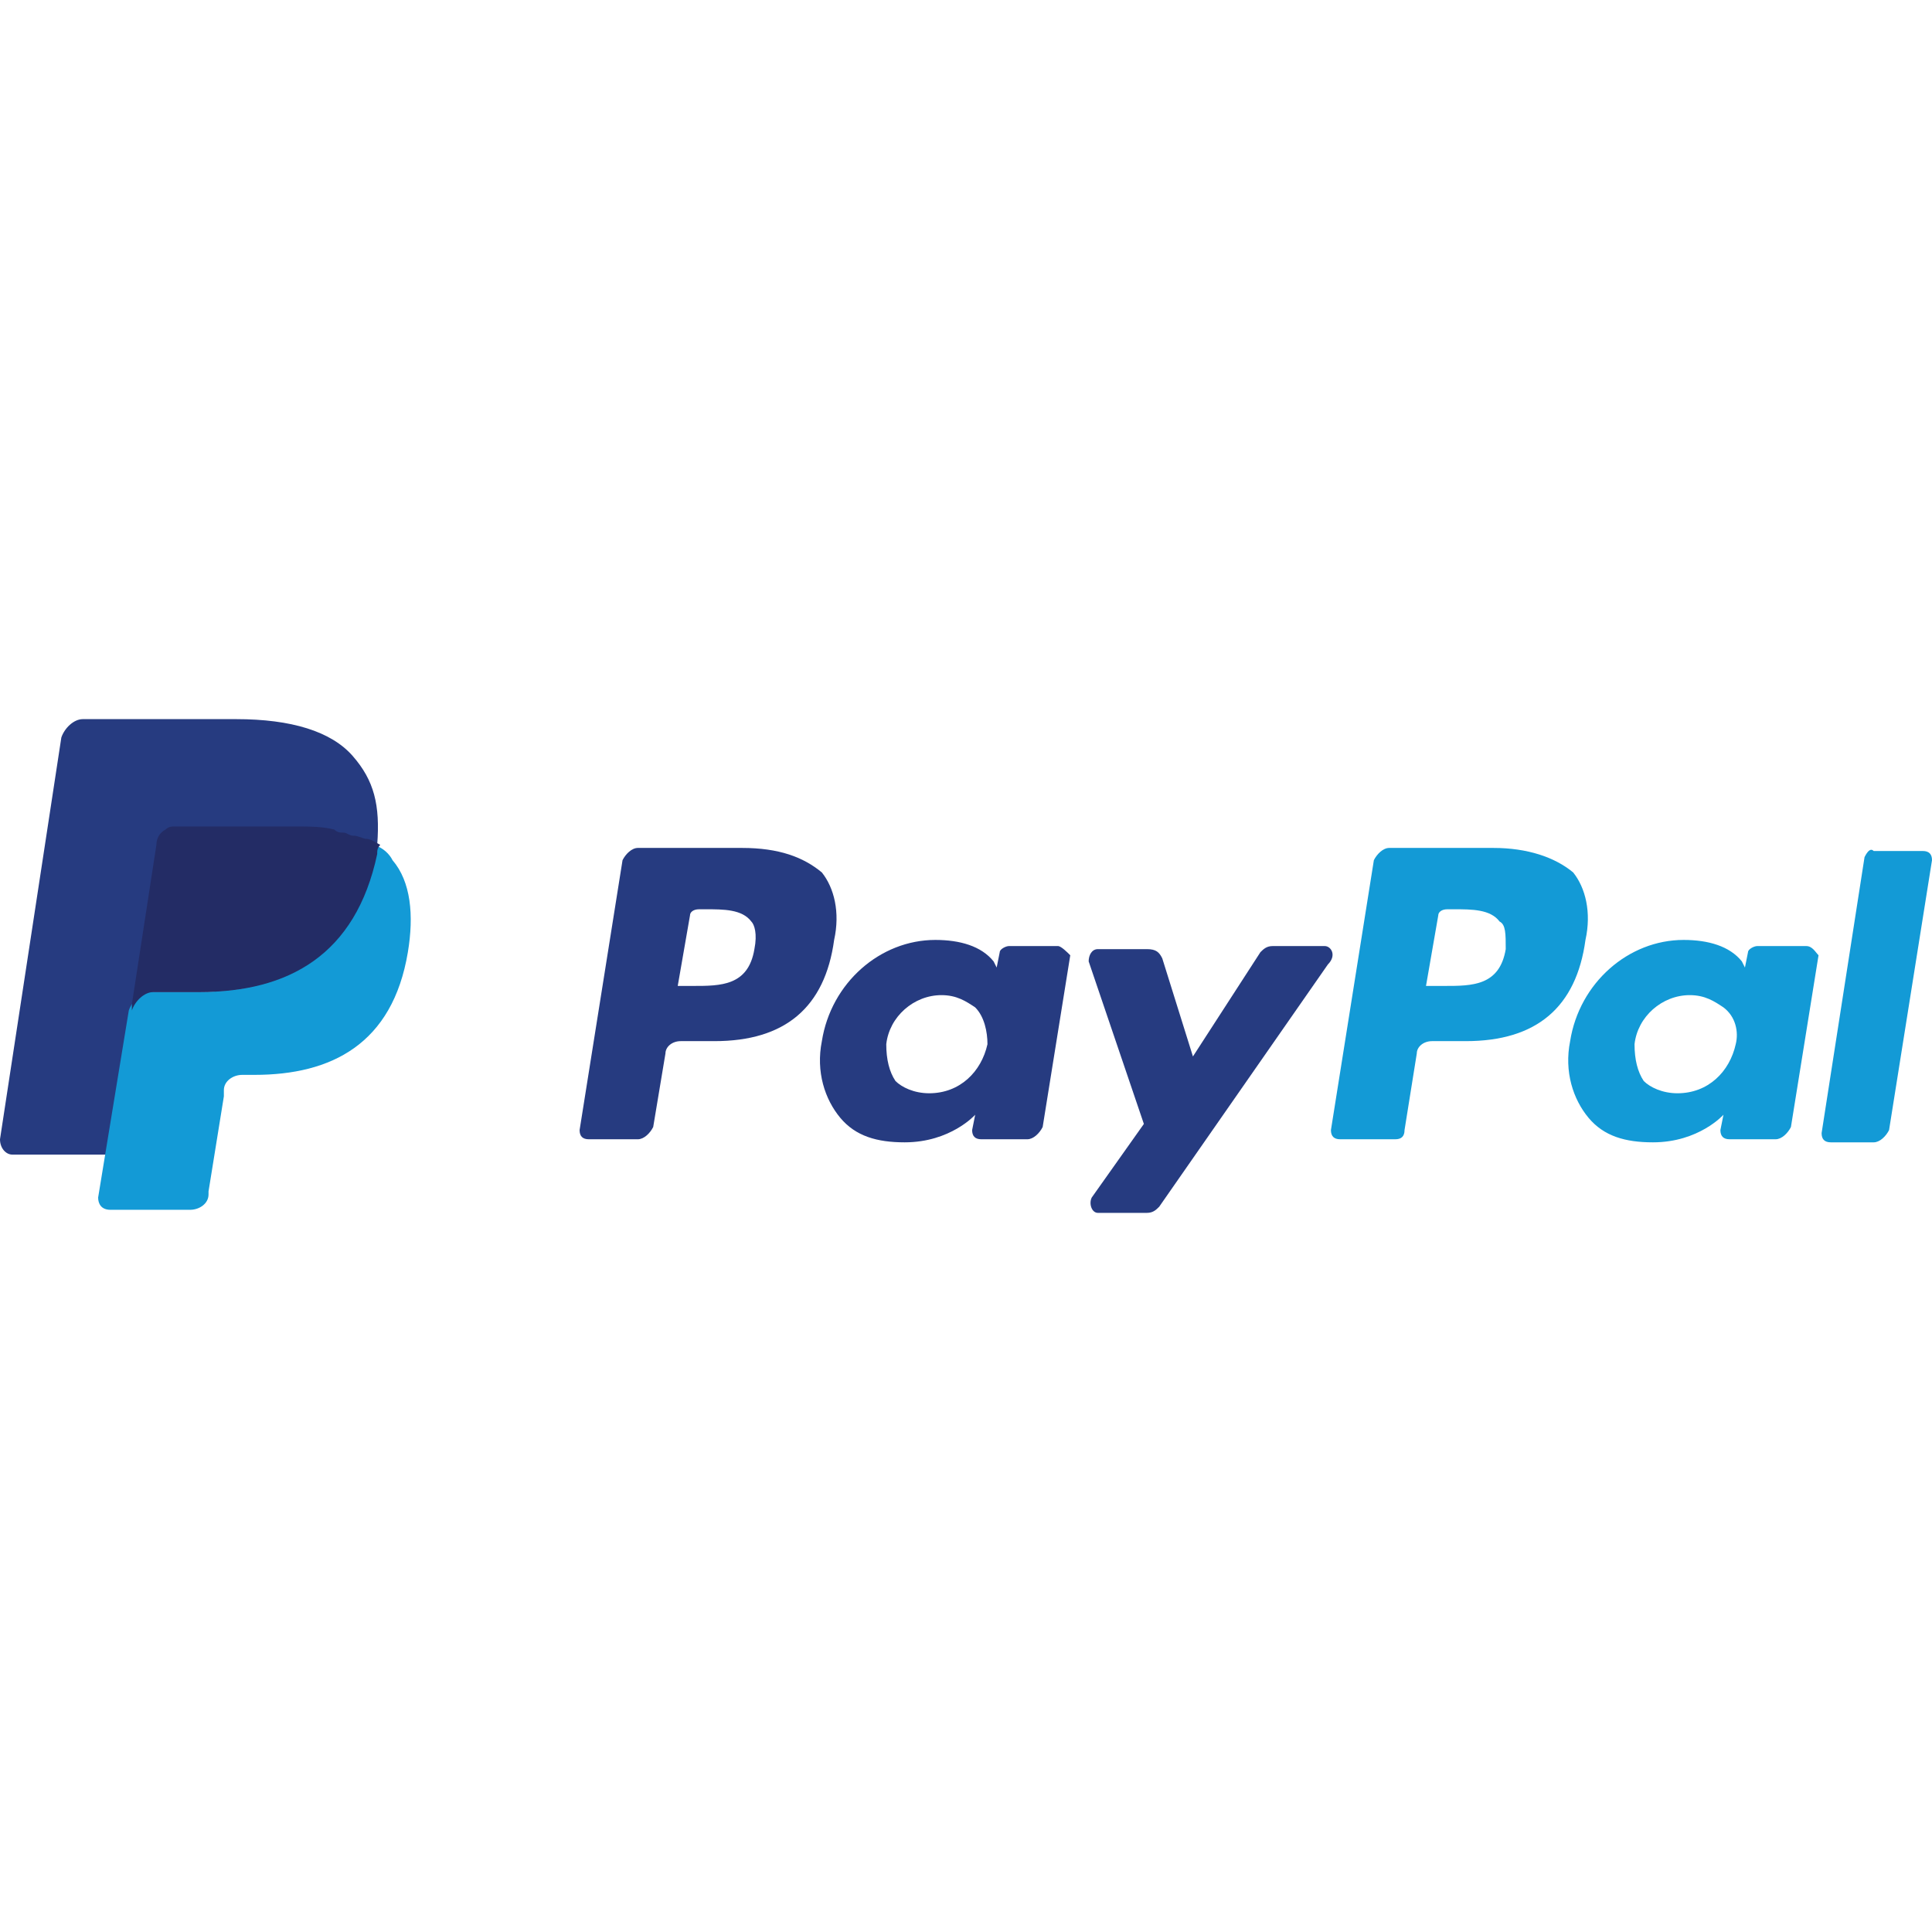
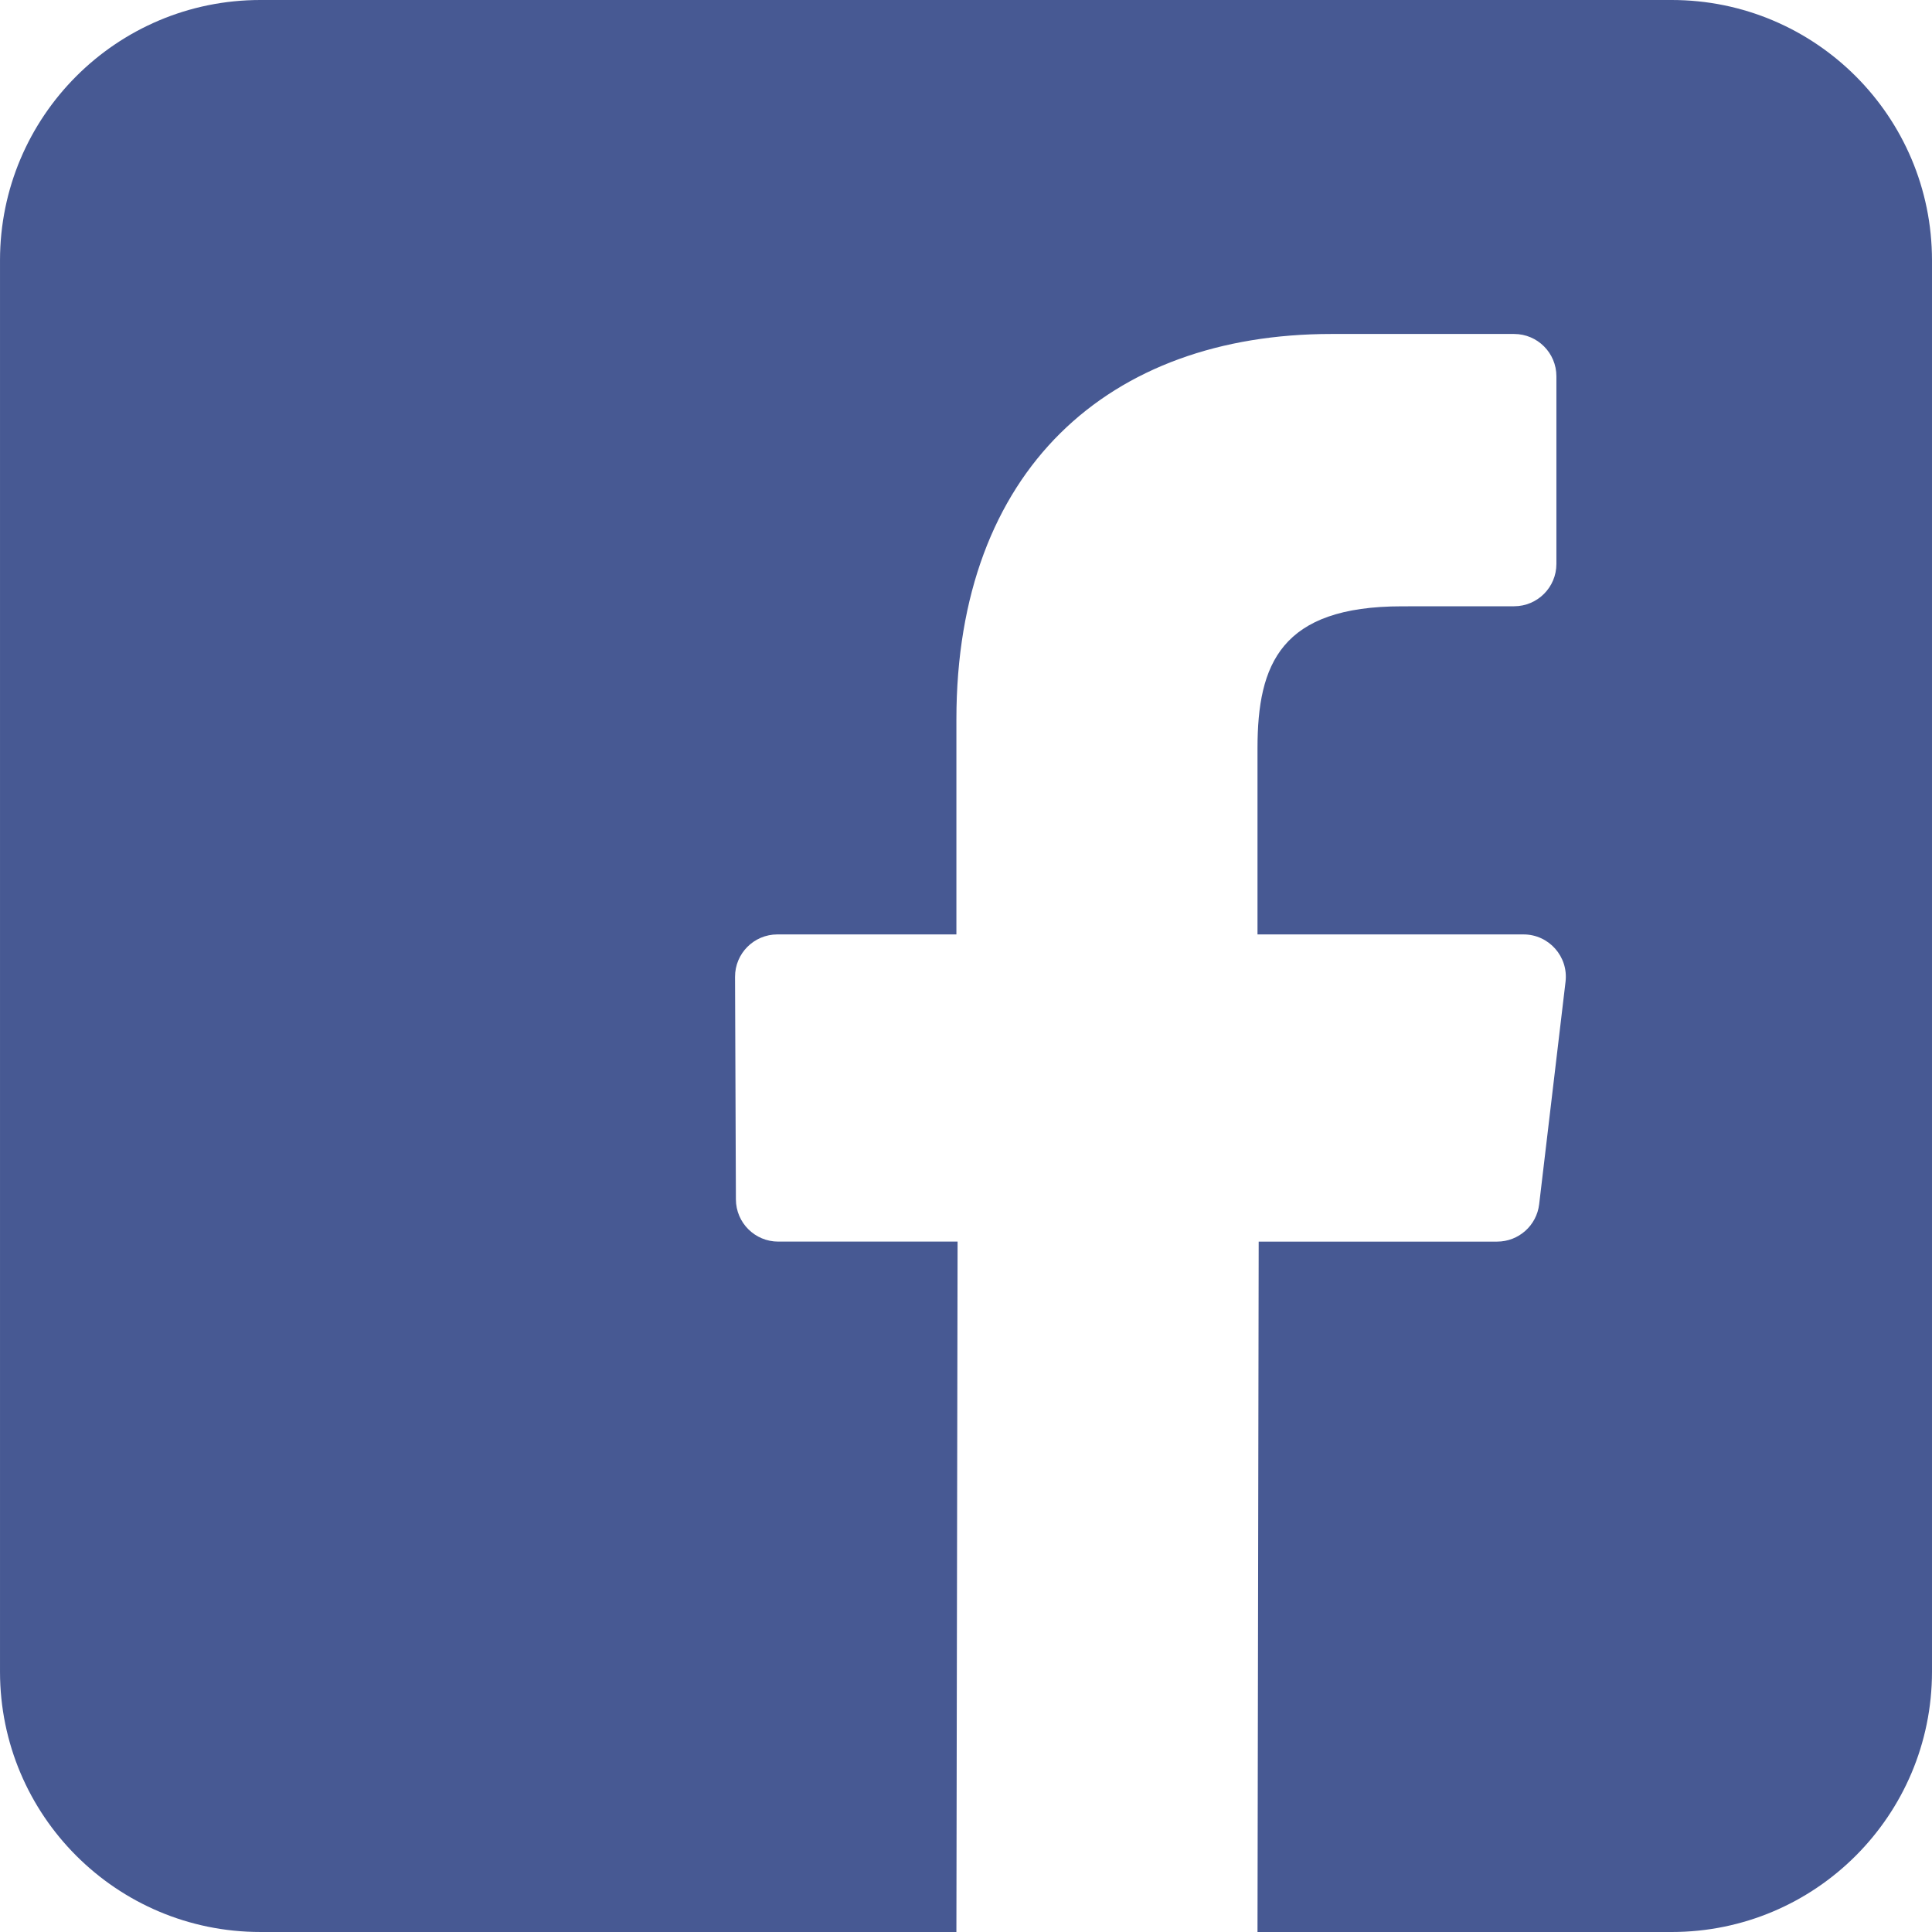
- <svg xmlns="http://www.w3.org/2000/svg" version="1.1" id="Capa_1" x="0px" y="0px" viewBox="0 0 504 504" style="enable-background:new 0 0 504 504;" xml:space="preserve">
-   <path style="fill:#139AD6;" d="M389.6,221.2h-27.2c-1.6,0-3.2,1.6-4,3.2l-11.2,70.4c0,1.6,0.8,2.4,2.4,2.4H364  c1.6,0,2.4-0.8,2.4-2.4l3.2-20c0-1.6,1.6-3.2,4-3.2h8.8c18.4,0,28.8-8.8,31.2-26.4c1.6-7.2,0-13.6-3.2-17.6  C405.6,223.6,398.4,221.2,389.6,221.2 M392.8,247.6c-1.6,9.6-8.8,9.6-16,9.6H372l3.2-18.4c0-0.8,0.8-1.6,2.4-1.6h1.6  c4.8,0,9.6,0,12,3.2C392.8,241.2,392.8,243.6,392.8,247.6" />
-   <g>
-     <path style="fill:#263B80;" d="M193.6,221.2h-27.2c-1.6,0-3.2,1.6-4,3.2l-11.2,70.4c0,1.6,0.8,2.4,2.4,2.4h12.8   c1.6,0,3.2-1.6,4-3.2l3.2-19.2c0-1.6,1.6-3.2,4-3.2h8.8c18.4,0,28.8-8.8,31.2-26.4c1.6-7.2,0-13.6-3.2-17.6   C209.6,223.6,203.2,221.2,193.6,221.2 M196.8,247.6c-1.6,9.6-8.8,9.6-16,9.6h-4l3.2-18.4c0-0.8,0.8-1.6,2.4-1.6h1.6   c4.8,0,9.6,0,12,3.2C196.8,241.2,197.6,243.6,196.8,247.6" />
-     <path style="fill:#263B80;" d="M276,246.8h-12.8c-0.8,0-2.4,0.8-2.4,1.6l-0.8,4l-0.8-1.6c-3.2-4-8.8-5.6-15.2-5.6   c-14.4,0-27.2,11.2-29.6,26.4c-1.6,8,0.8,15.2,4.8,20s9.6,6.4,16.8,6.4c12,0,18.4-7.2,18.4-7.2l-0.8,4c0,1.6,0.8,2.4,2.4,2.4h12   c1.6,0,3.2-1.6,4-3.2l7.2-44.8C278.4,248.4,276.8,246.8,276,246.8 M257.6,272.4c-1.6,7.2-7.2,12.8-15.2,12.8c-4,0-7.2-1.6-8.8-3.2   c-1.6-2.4-2.4-5.6-2.4-9.6c0.8-7.2,7.2-12.8,14.4-12.8c4,0,6.4,1.6,8.8,3.2C256.8,265.2,257.6,269.2,257.6,272.4" />
-   </g>
-   <path style="fill:#139AD6;" d="M471.2,246.8h-12.8c-0.8,0-2.4,0.8-2.4,1.6l-0.8,4l-0.8-1.6c-3.2-4-8.8-5.6-15.2-5.6  c-14.4,0-27.2,11.2-29.6,26.4c-1.6,8,0.8,15.2,4.8,20s9.6,6.4,16.8,6.4c12,0,18.4-7.2,18.4-7.2l-0.8,4c0,1.6,0.8,2.4,2.4,2.4h12  c1.6,0,3.2-1.6,4-3.2l7.2-44.8C473.6,248.4,472.8,246.8,471.2,246.8 M452.8,272.4c-1.6,7.2-7.2,12.8-15.2,12.8c-4,0-7.2-1.6-8.8-3.2  c-1.6-2.4-2.4-5.6-2.4-9.6c0.8-7.2,7.2-12.8,14.4-12.8c4,0,6.4,1.6,8.8,3.2C452.8,265.2,453.6,269.2,452.8,272.4" />
-   <path style="fill:#263B80;" d="M345.6,246.8H332c-1.6,0-2.4,0.8-3.2,1.6l-17.6,27.2l-8-25.6c-0.8-1.6-1.6-2.4-4-2.4h-12.8  c-1.6,0-2.4,1.6-2.4,3.2l14.4,42.4l-13.6,19.2c-0.8,1.6,0,4,1.6,4h12.8c1.6,0,2.4-0.8,3.2-1.6l44-63.2  C348.8,249.2,347.2,246.8,345.6,246.8" />
-   <path style="fill:#139AD6;" d="M486.4,223.6l-11.2,72c0,1.6,0.8,2.4,2.4,2.4h11.2c1.6,0,3.2-1.6,4-3.2l11.2-70.4  c0-1.6-0.8-2.4-2.4-2.4h-12.8C488,221.2,487.2,222,486.4,223.6" />
-   <path style="fill:#263B80;" d="M92,197.2c-5.6-6.4-16-9.6-30.4-9.6h-40c-2.4,0-4.8,2.4-5.6,4.8L0,297.2c0,2.4,1.6,4,3.2,4H28  l6.4-39.2v1.6c0.8-2.4,3.2-4.8,5.6-4.8h12c23.2,0,40.8-9.6,46.4-36c0-0.8,0-1.6,0-2.4c-0.8,0-0.8,0,0,0  C99.2,210,97.6,203.6,92,197.2" />
-   <path style="fill:#139AD6;" d="M97.6,220.4L97.6,220.4c0,0.8,0,1.6,0,2.4c-5.6,27.2-23.2,36-46.4,36h-12c-2.4,0-4.8,2.4-5.6,4.8  l-8,48.8c0,1.6,0.8,3.2,3.2,3.2h20.8c2.4,0,4.8-1.6,4.8-4v-0.8l4-24.8v-1.6c0-2.4,2.4-4,4.8-4h3.2c20,0,36-8,40-32  c1.6-9.6,0.8-18.4-4-24C101.6,222.8,100,221.2,97.6,220.4" />
-   <path style="fill:#232C65;" d="M92,218c-0.8,0-1.6-0.8-2.4-0.8s-1.6,0-2.4-0.8c-3.2-0.8-6.4-0.8-10.4-0.8H45.6c-0.8,0-1.6,0-2.4,0.8  c-1.6,0.8-2.4,2.4-2.4,4L34.4,262v1.6c0.8-2.4,3.2-4.8,5.6-4.8h12c23.2,0,40.8-9.6,46.4-36c0-0.8,0-1.6,0.8-2.4  c-1.6-0.8-2.4-1.6-4-1.6C92.8,218,92.8,218,92,218" />
+ <svg xmlns="http://www.w3.org/2000/svg" version="1.1" id="Layer_1" x="0px" y="0px" viewBox="0 0 408.788 408.788" style="enable-background:new 0 0 408.788 408.788;" xml:space="preserve">
+   <path style="fill:#475993;" d="M353.701,0H55.087C24.665,0,0.002,24.662,0.002,55.085v298.616c0,30.423,24.662,55.085,55.085,55.085  h147.275l0.251-146.078h-37.951c-4.932,0-8.935-3.988-8.954-8.92l-0.182-47.087c-0.019-4.959,3.996-8.989,8.955-8.989h37.882  v-45.498c0-52.8,32.247-81.55,79.348-81.55h38.65c4.945,0,8.955,4.009,8.955,8.955v39.704c0,4.944-4.007,8.952-8.95,8.955  l-23.719,0.011c-25.615,0-30.575,12.172-30.575,30.035v39.389h56.285c5.363,0,9.524,4.683,8.892,10.009l-5.581,47.087  c-0.534,4.506-4.355,7.901-8.892,7.901h-50.453l-0.251,146.078h87.631c30.422,0,55.084-24.662,55.084-55.084V55.085  C408.786,24.662,384.124,0,353.701,0z" />
  <g>
</g>
  <g>
</g>
  <g>
</g>
  <g>
</g>
  <g>
</g>
  <g>
</g>
  <g>
</g>
  <g>
</g>
  <g>
</g>
  <g>
</g>
  <g>
</g>
  <g>
</g>
  <g>
</g>
  <g>
</g>
  <g>
</g>
</svg>
